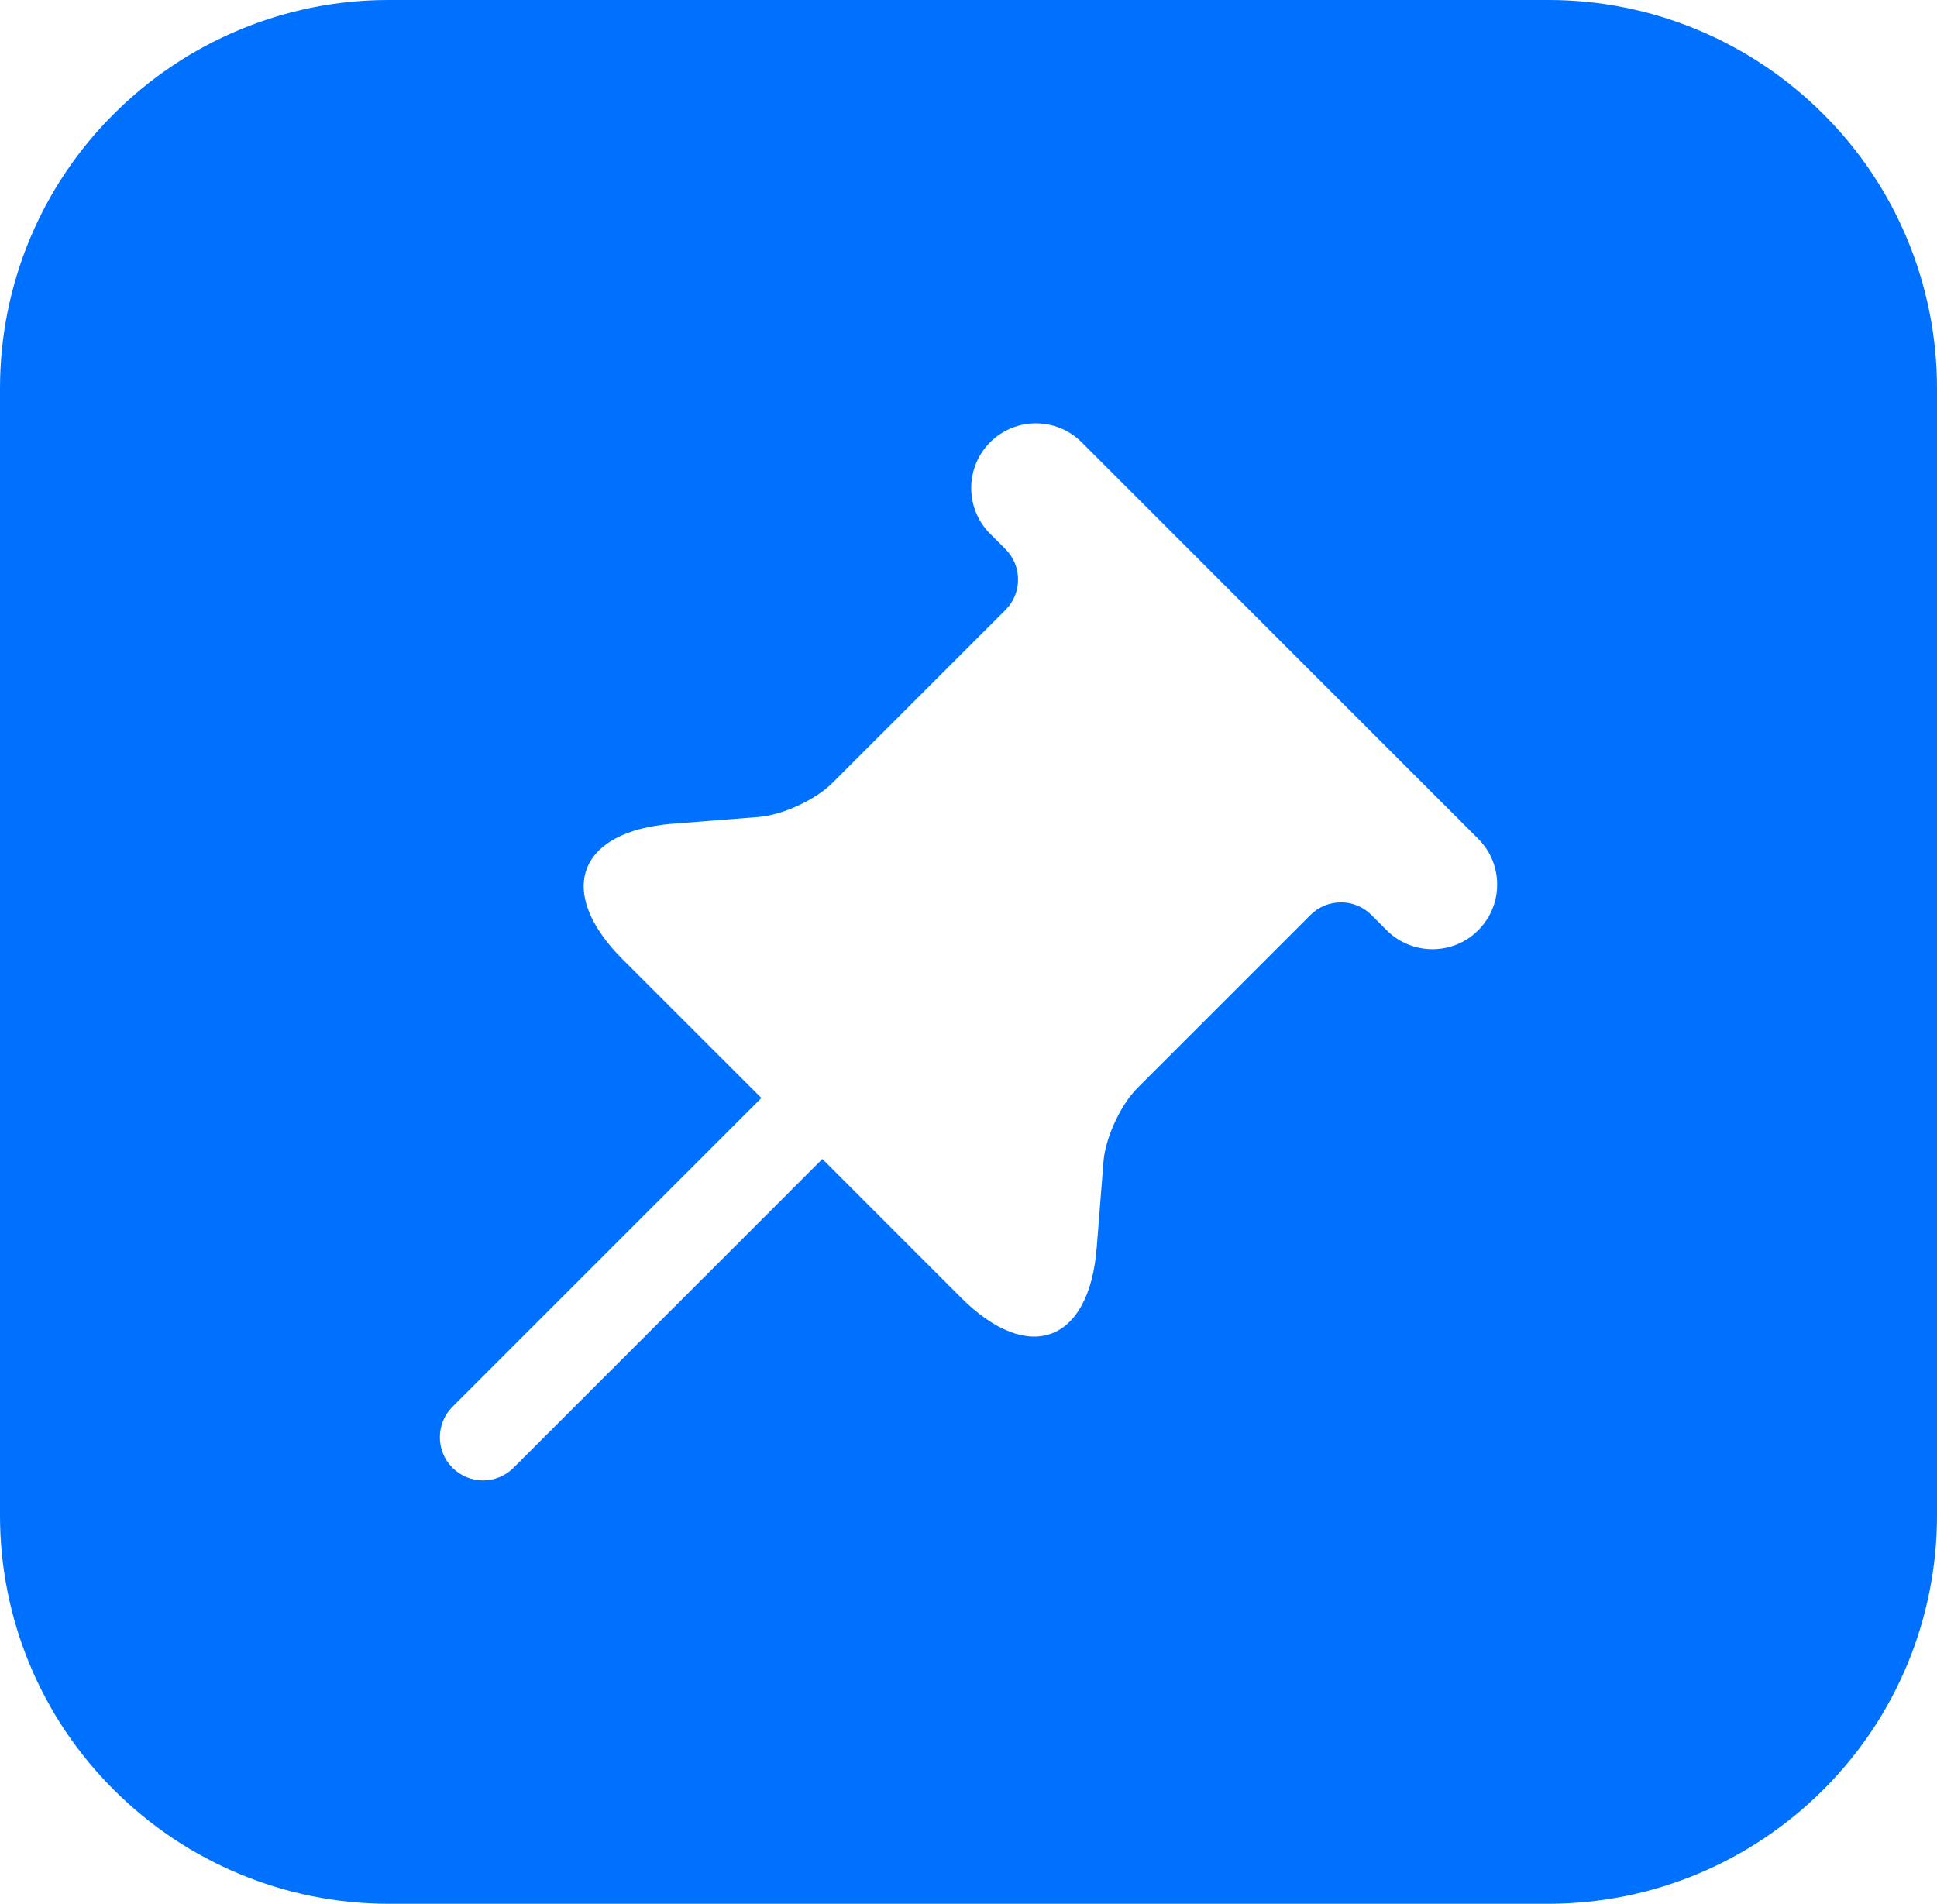
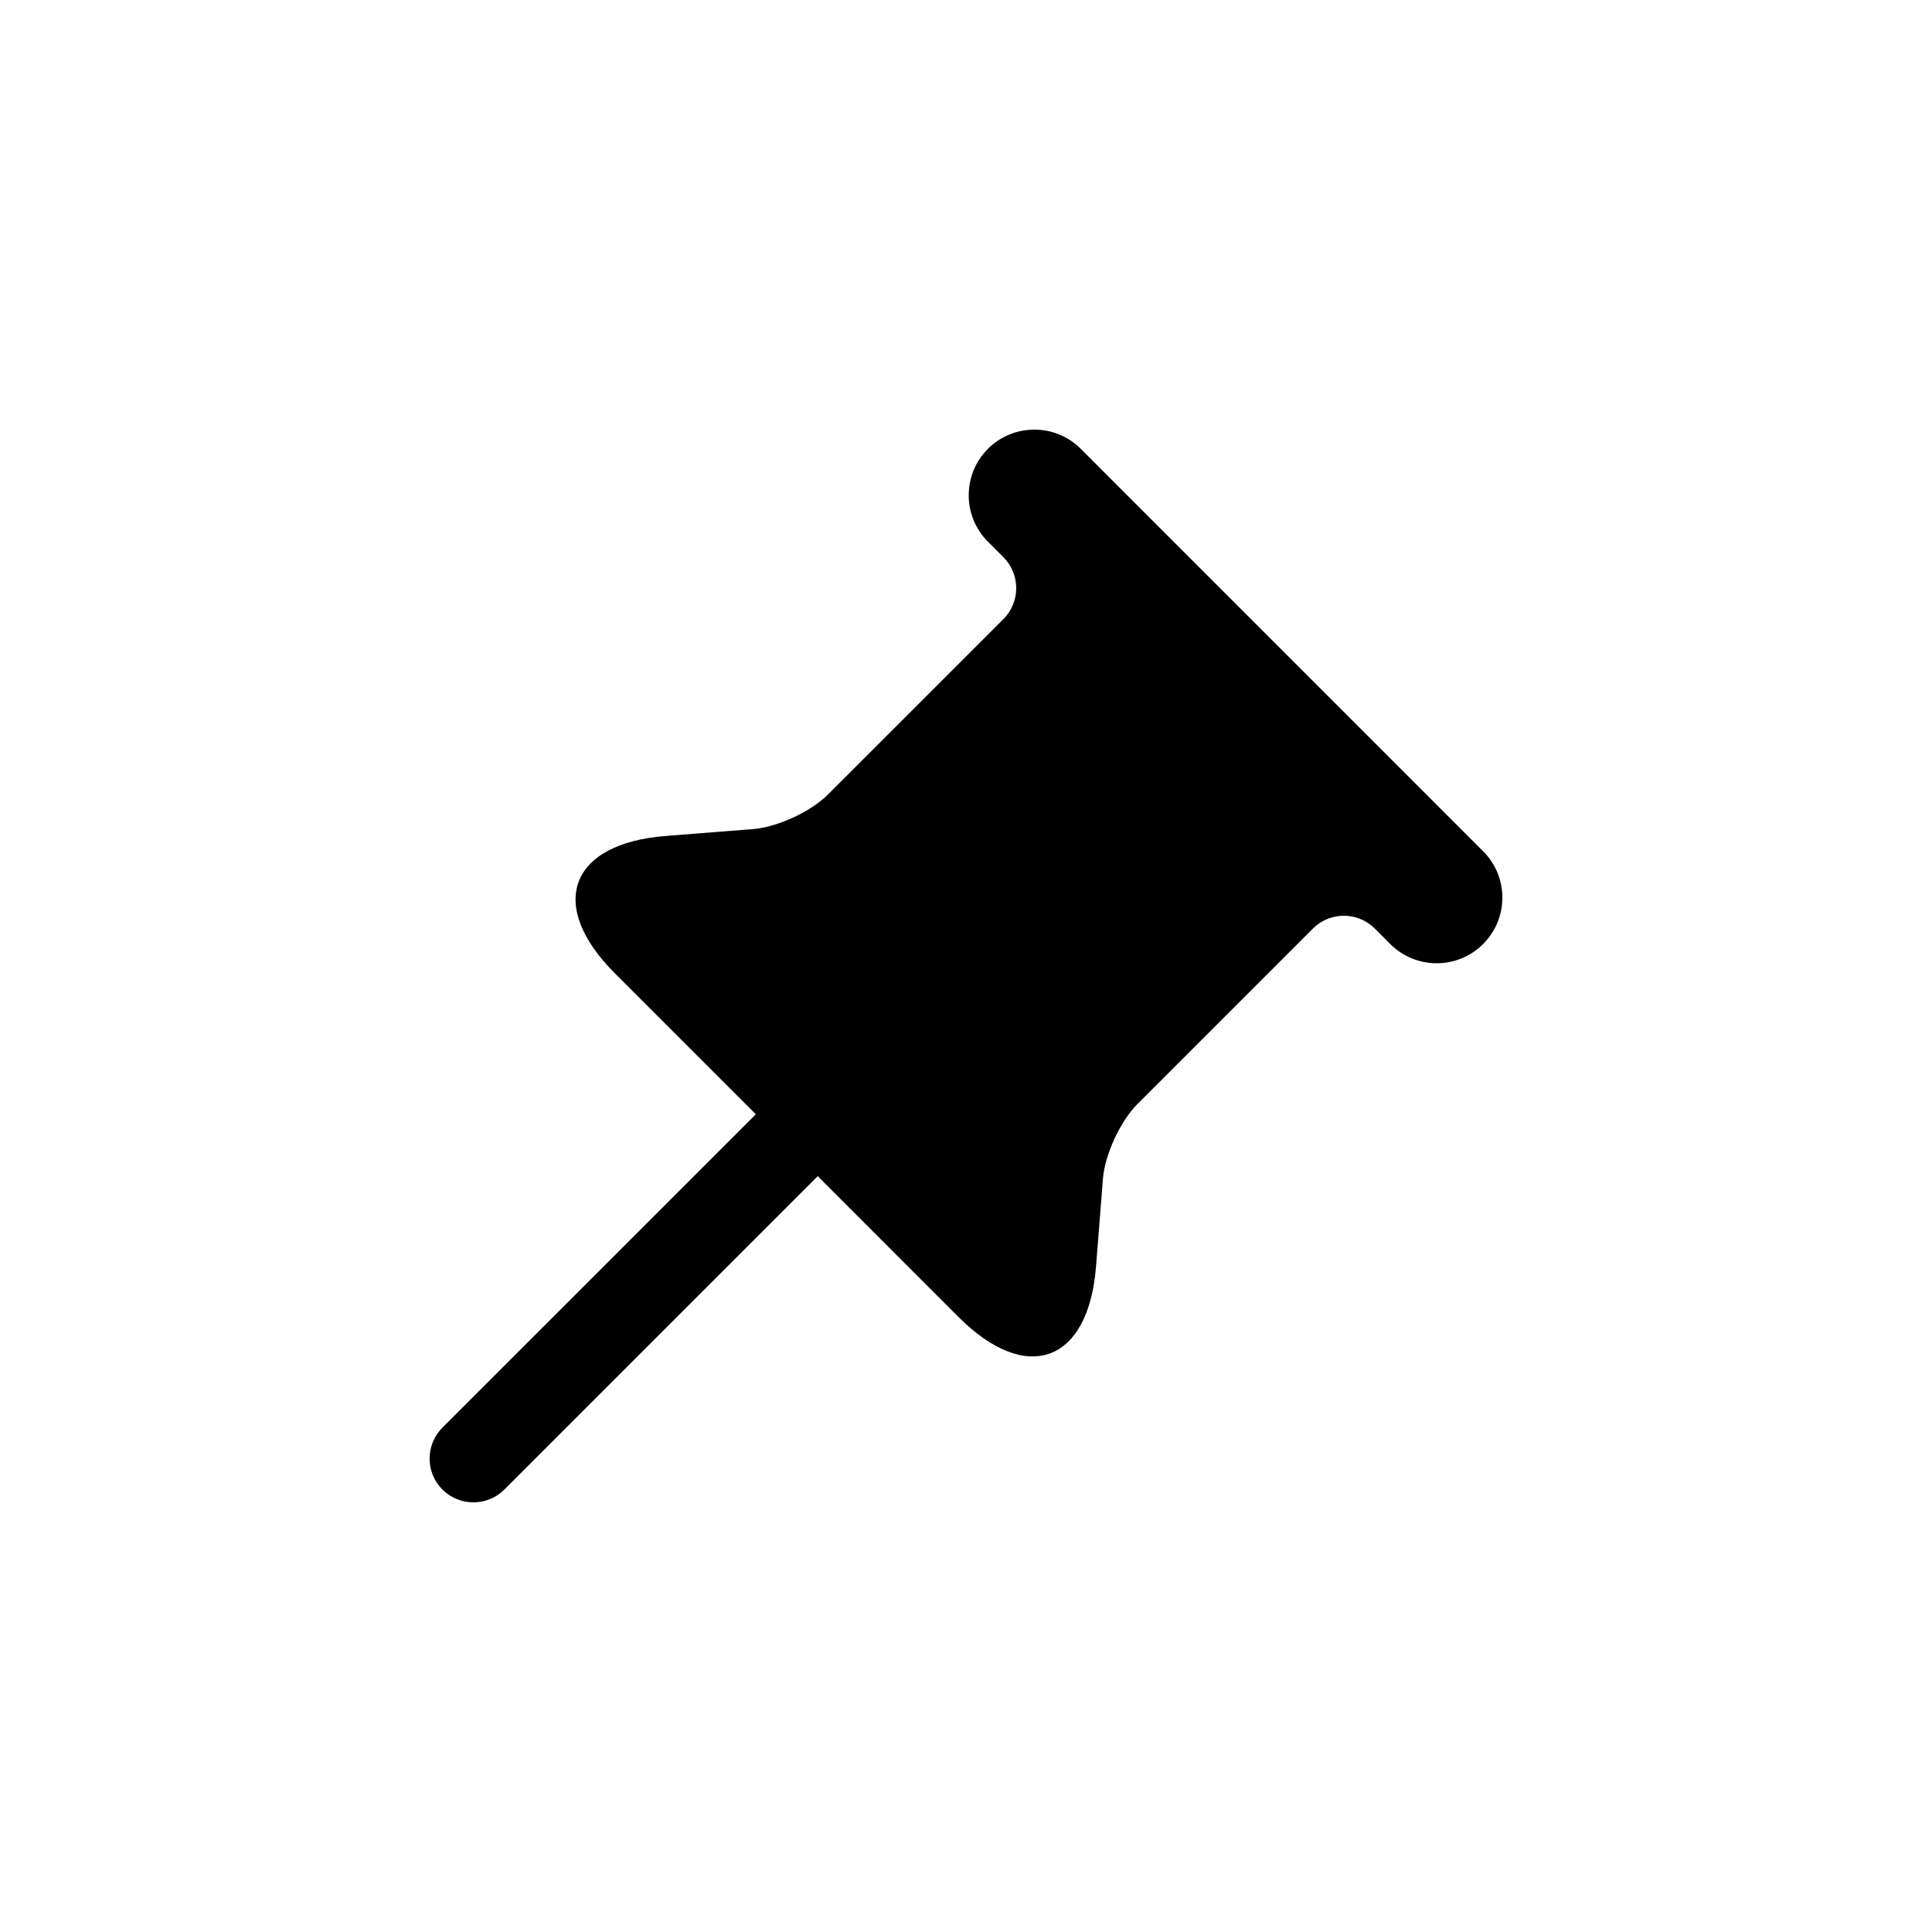
- <svg xmlns="http://www.w3.org/2000/svg" style="isolation:isolate" viewBox="313.733 536.93 32.551 32" width="32.551pt" height="32pt">
-   <path d=" M 320.258 536.93 L 339.76 536.93 C 341.485 536.93 343.145 537.619 344.37 538.844 C 345.596 540.062 346.284 541.722 346.284 543.455 L 346.284 562.405 C 346.284 564.138 345.596 565.798 344.37 567.016 C 343.145 568.241 341.485 568.93 339.76 568.93 L 320.258 568.93 C 318.533 568.93 316.872 568.241 315.647 567.016 C 314.422 565.798 313.733 564.138 313.733 562.405 L 313.733 543.455 C 313.733 541.722 314.422 540.062 315.647 538.844 C 316.872 537.619 318.533 536.93 320.258 536.93 Z  M 327.553 556.411 L 322.362 561.602 C 322.08 561.885 321.62 561.885 321.337 561.602 L 321.337 561.602 C 321.054 561.319 321.054 560.859 321.337 560.576 L 326.528 555.386 L 324.195 553.054 C 323.063 551.922 323.44 550.901 325.036 550.776 L 326.485 550.662 C 326.884 550.63 327.437 550.375 327.72 550.092 L 330.629 547.184 C 330.912 546.901 330.912 546.442 330.629 546.159 L 330.372 545.902 C 329.948 545.478 329.948 544.789 330.372 544.364 L 330.372 544.364 C 330.797 543.94 331.486 543.94 331.91 544.364 L 338.574 551.029 C 338.999 551.453 338.999 552.142 338.574 552.567 L 338.574 552.567 C 338.15 552.991 337.461 552.991 337.036 552.567 L 336.78 552.31 C 336.497 552.027 336.038 552.027 335.755 552.31 L 332.847 555.218 C 332.564 555.501 332.309 556.055 332.277 556.454 L 332.163 557.903 C 332.038 559.499 331.017 559.875 329.885 558.744 L 327.553 556.411 Z " fill-rule="evenodd" fill="rgb(0,113,255)" />
+ <svg xmlns="http://www.w3.org/2000/svg" style="isolation:isolate" viewBox="358.441 560.459 32 32" width="32pt" height="32pt">
+   <g>
+     <path d=" M 358.441 560.459 L 390.441 560.459 L 390.441 592.459 L 358.441 592.459 L 358.441 560.459 Z " fill="none" />
+     <path d=" M 371.985 579.94 L 366.794 585.131 C 366.512 585.413 366.052 585.413 365.769 585.131 L 365.769 585.131 C 365.486 584.848 365.486 584.388 365.769 584.105 L 370.96 578.915 L 368.627 576.582 C 367.495 575.451 367.872 574.43 369.468 574.305 L 370.917 574.191 C 371.316 574.159 371.869 573.904 372.152 573.621 L 375.061 570.713 C 375.344 570.43 375.343 569.971 375.061 569.688 L 374.804 569.431 C 374.38 569.007 374.38 568.318 374.804 567.893 L 374.804 567.893 C 375.229 567.469 375.918 567.469 376.342 567.893 L 383.006 574.558 C 383.431 574.982 383.431 575.671 383.006 576.095 L 383.006 576.095 C 382.582 576.52 381.893 576.52 381.468 576.095 L 381.212 575.839 C 380.929 575.556 380.47 575.556 380.187 575.839 L 377.279 578.747 C 376.996 579.03 376.741 579.584 376.709 579.983 L 376.595 581.432 C 376.47 583.028 375.449 583.404 374.317 582.273 L 371.985 579.94 Z " fill="rgb(0,0,0)" />
+   </g>
</svg>
